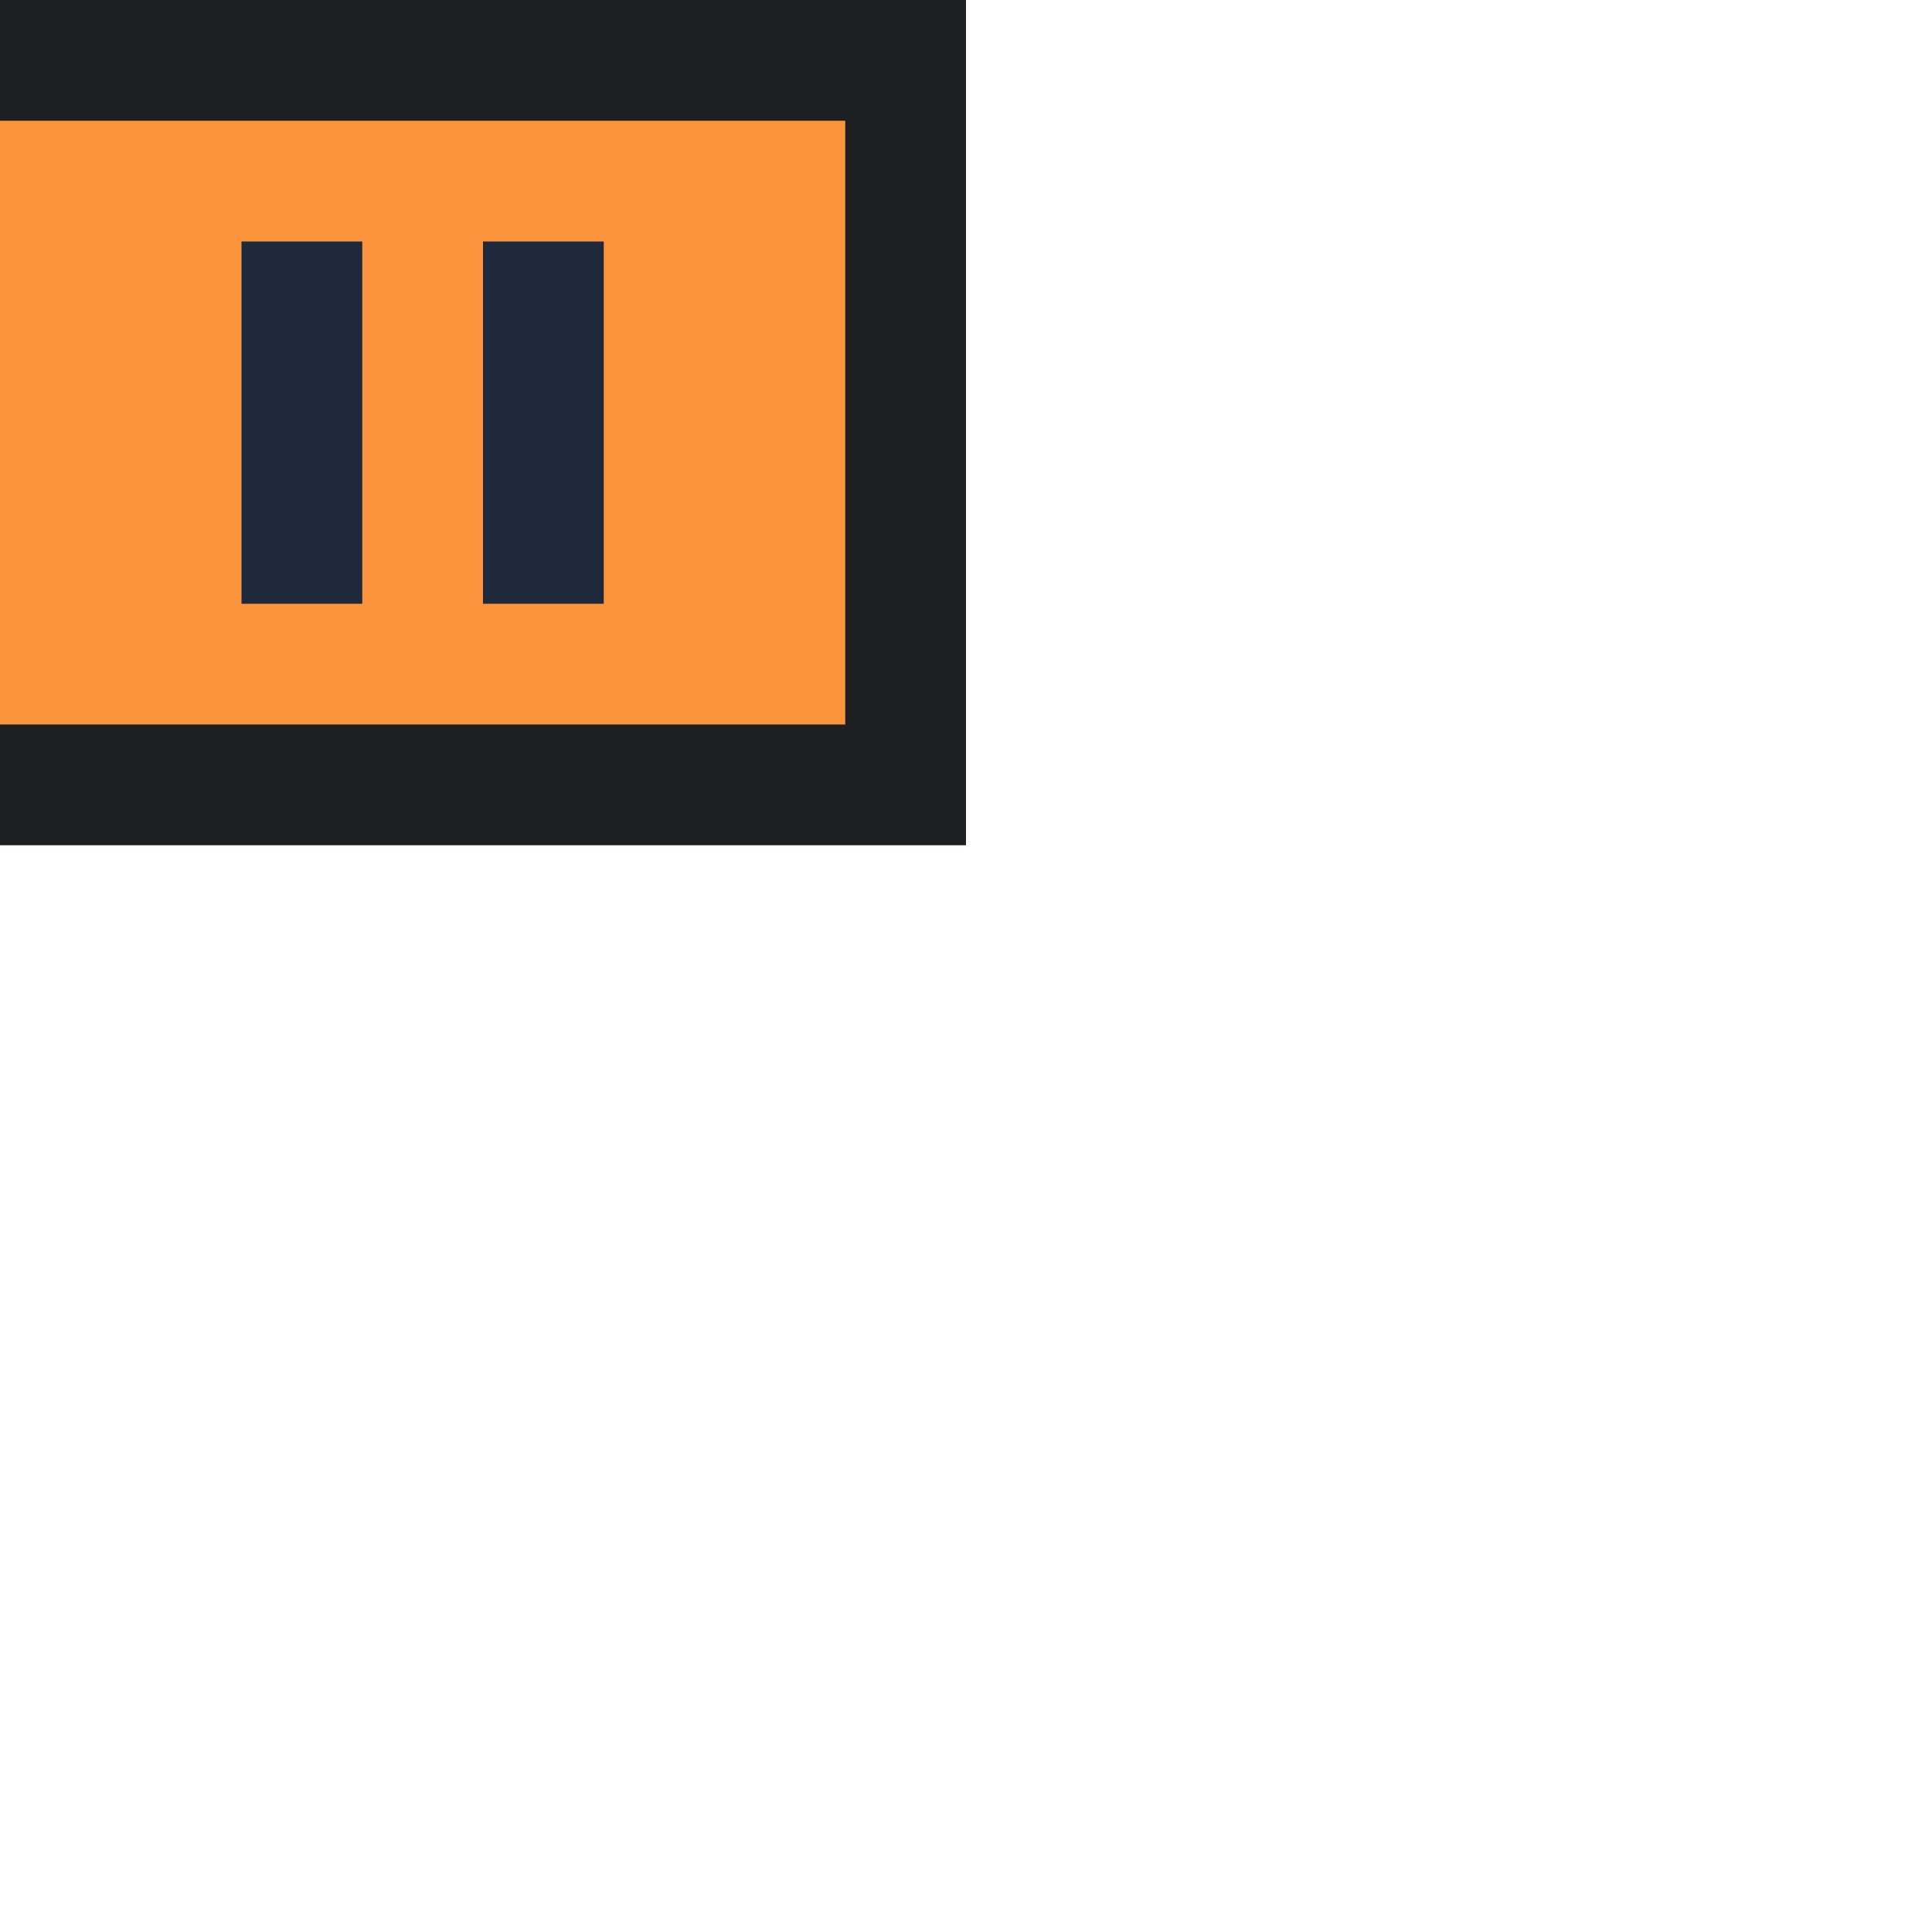
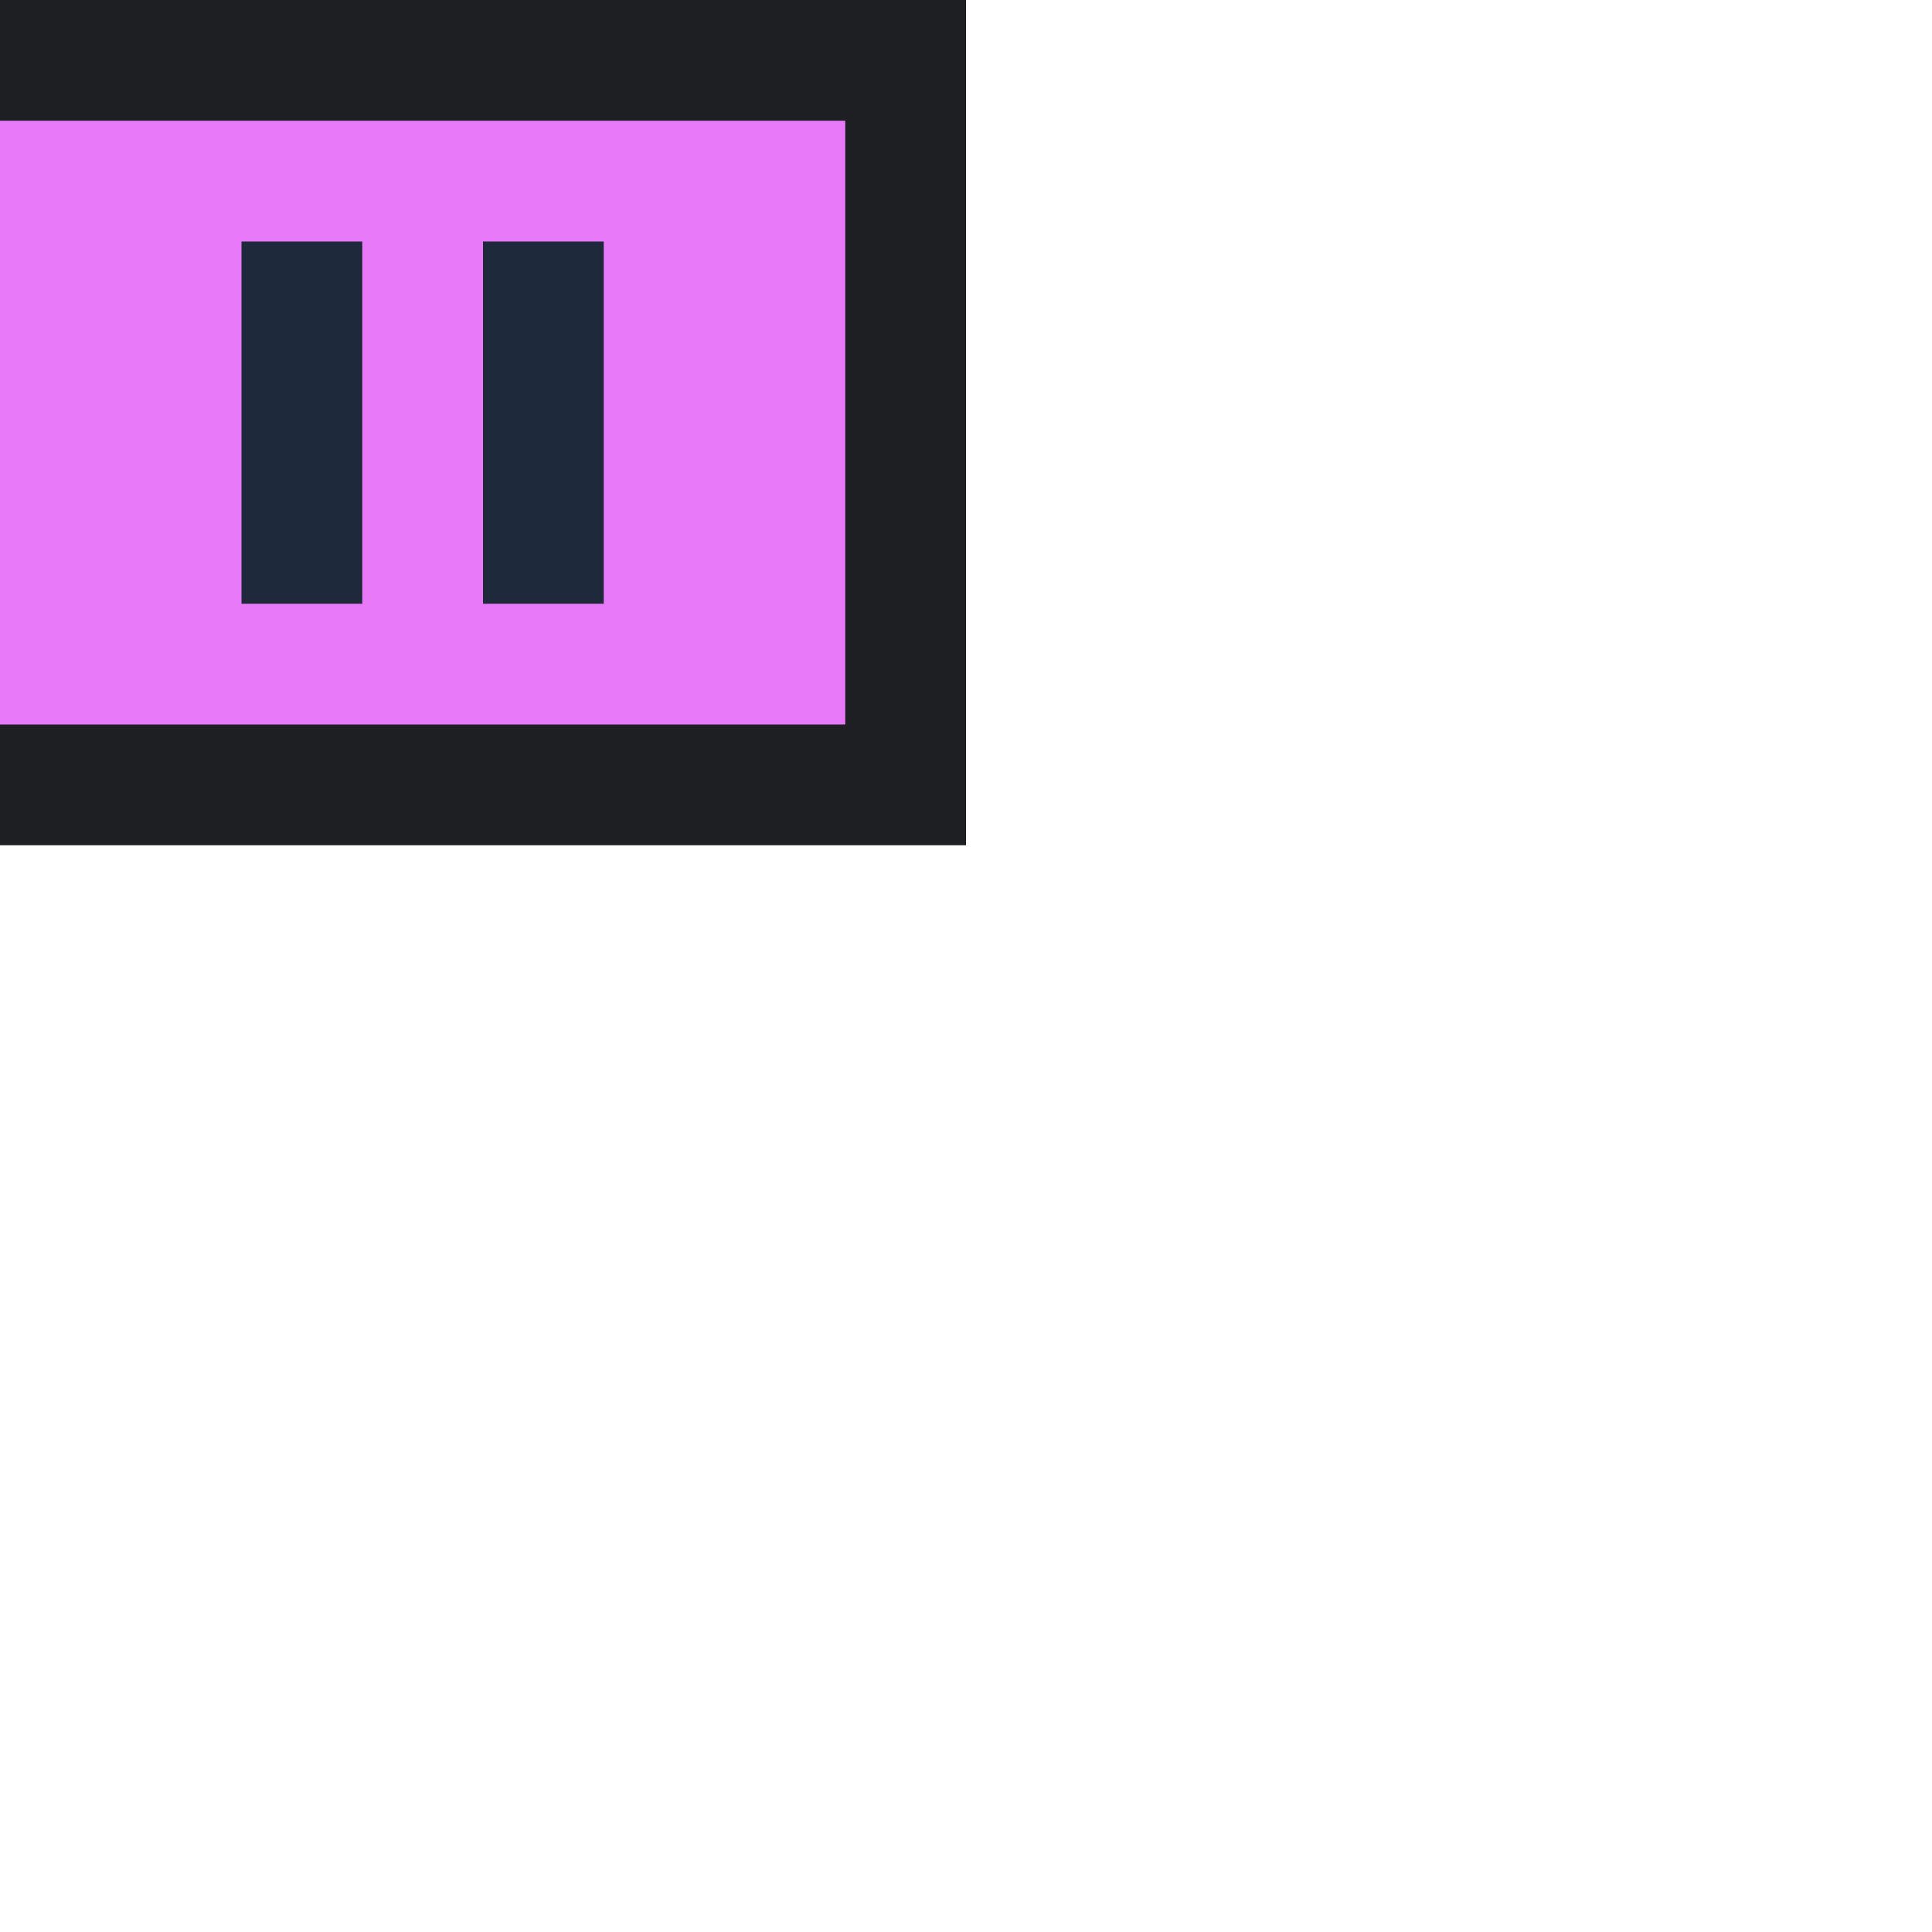
<svg xmlns="http://www.w3.org/2000/svg" width="16" height="16" viewBox="0 0 16 16" fill="none">
  <rect x="0.5" y="1.5" width="6" height="4" stroke="#1E1F22" stroke-width="3" />
-   <rect x="0.5" y="1.5" width="6" height="4" fill="#FB923C" stroke="#FB923C" />
+   <rect x="0.5" y="1.5" width="6" height="4" fill="#E879F9" stroke="#E879F9" />
  <path d="M2 2H3V5H2ZM4 2H5V5H4Z" fill="#1E293B" />
</svg>
